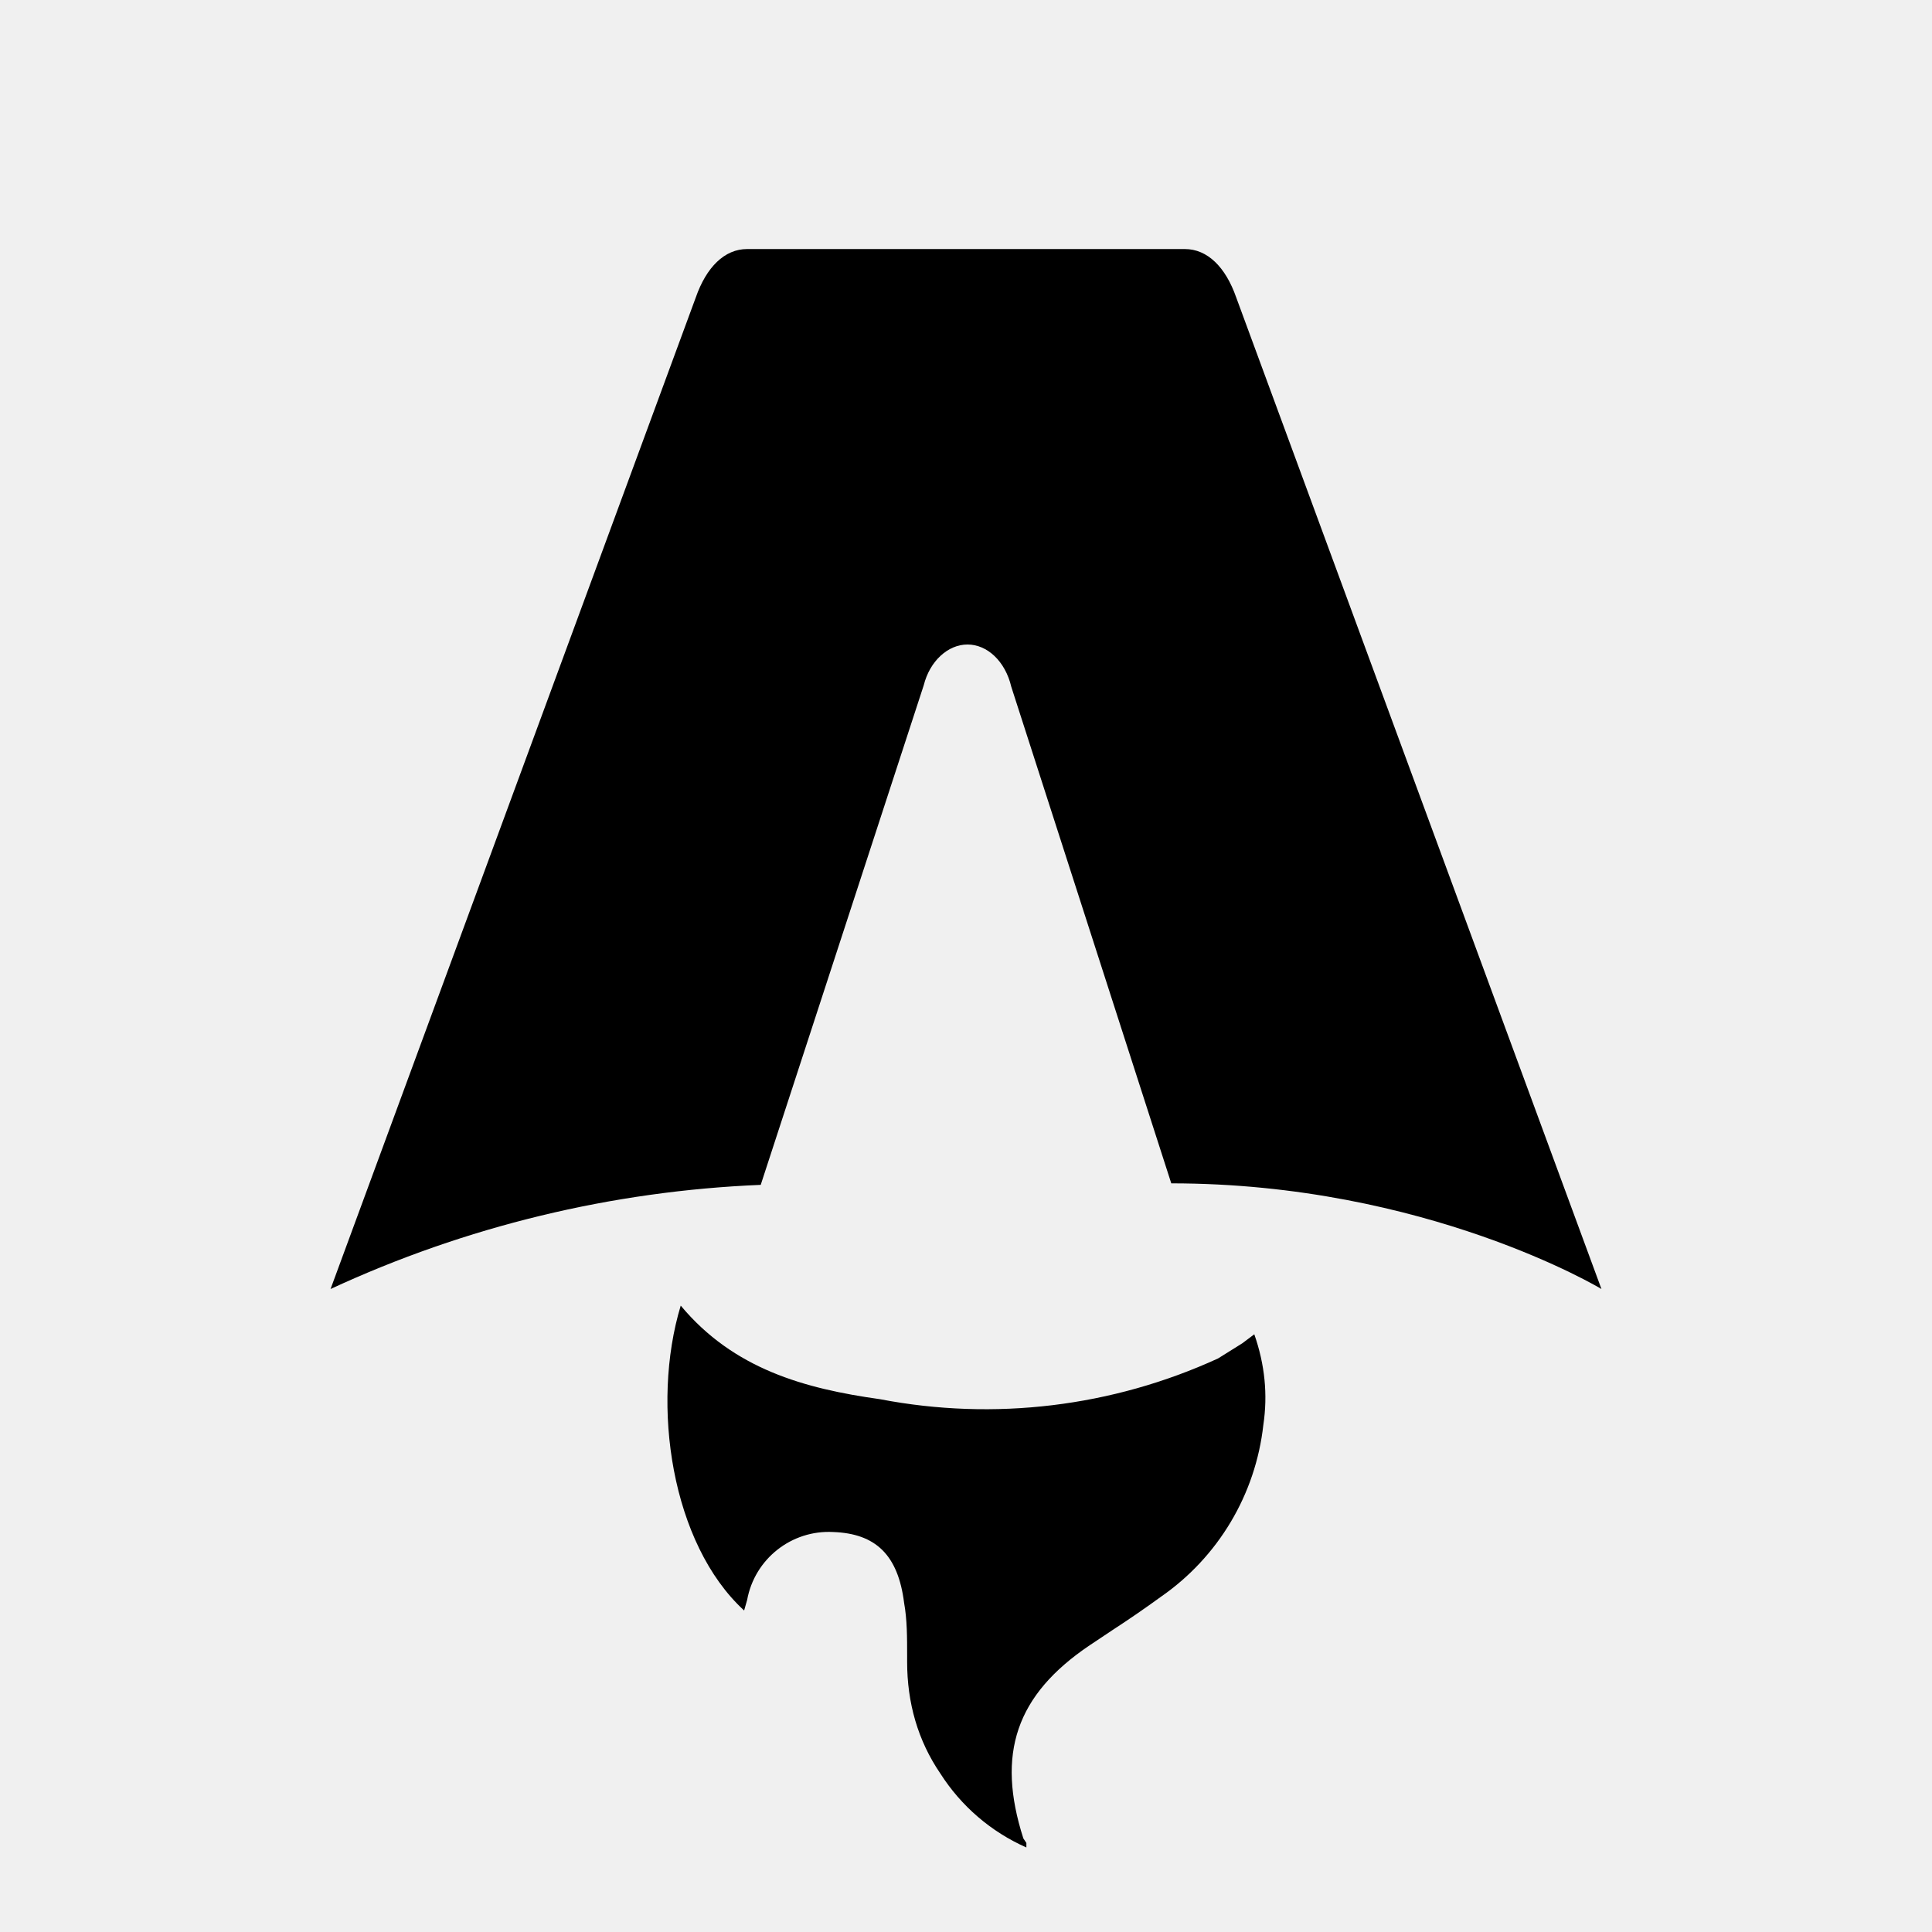
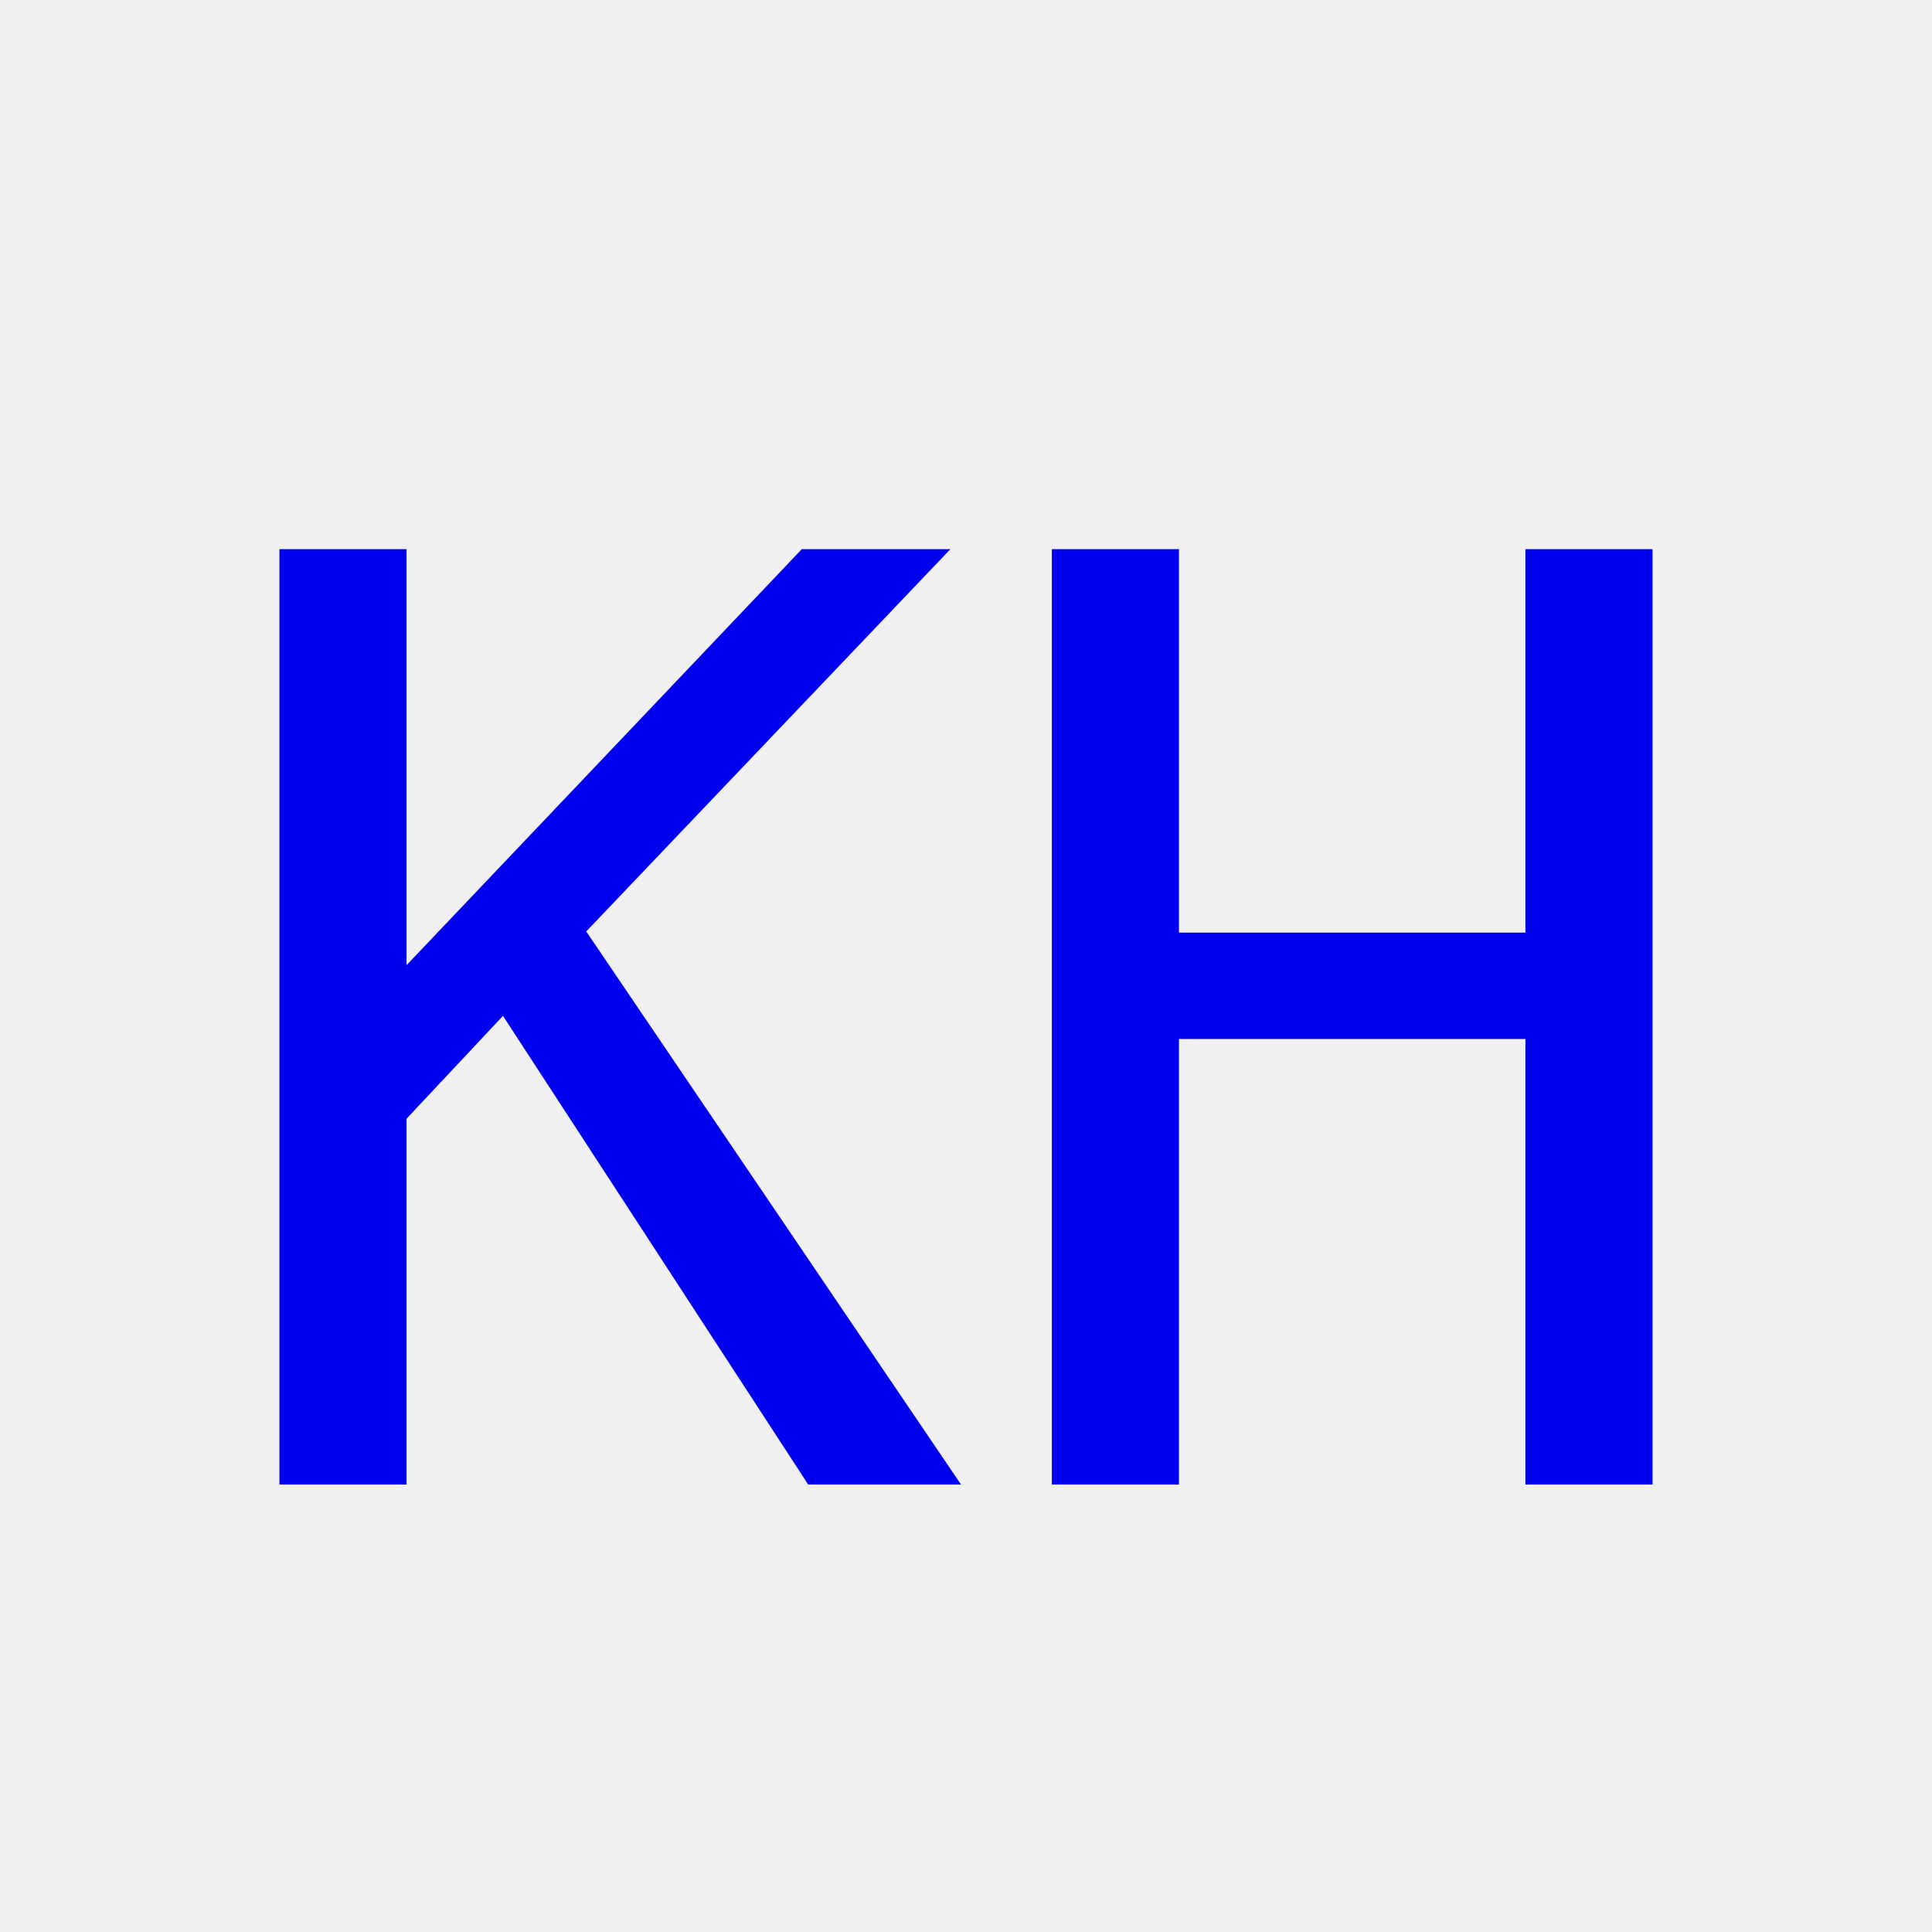
<svg xmlns="http://www.w3.org/2000/svg" fill="none" viewBox="0 0 128 128">
-   <path d="M50.4 78.5a75.1 75.1 0 0 0-28.5 6.9l24.2-65.7c.7-2 1.9-3.2 3.4-3.2h29c1.5 0 2.7 1.2 3.4 3.2l24.2 65.7s-11.6-7-28.5-7L67 45.5c-.4-1.7-1.6-2.8-2.9-2.8-1.3 0-2.5 1.1-2.9 2.7L50.4 78.5Zm-1.1 28.2Zm-4.2-20.2c-2 6.6-.6 15.8 4.2 20.2a17.5 17.5 0 0 1 .2-.7 5.5 5.5 0 0 1 5.7-4.5c2.8.1 4.3 1.5 4.7 4.7.2 1.1.2 2.3.2 3.5v.4c0 2.7.7 5.2 2.2 7.4a13 13 0 0 0 5.7 4.9v-.3l-.2-.3c-1.8-5.6-.5-9.5 4.4-12.8l1.5-1a73 73 0 0 0 3.2-2.2 16 16 0 0 0 6.8-11.4c.3-2 .1-4-.6-6l-.8.6-1.6 1a37 37 0 0 1-22.4 2.7c-5-.7-9.7-2-13.2-6.2Z" />
  <style>
-         path { fill: #000; }
-         @media (prefers-color-scheme: dark) {
-             path { fill: #FFF; }
+         @font-face {
+             font-family: 'Iosevka Slab';
+             src: url('/fonts/iosevka_slab_reg0.woff2') format('woff2');
+             font-weight: 400;
+             font-style: normal;
+         }
+         text {
+             font-family: 'Iosevka Slab', monospace;
+             font-size: 85px;
+             fill: #0000ee; /* hyperlink blue */
+             font-weight: normal;
        }
    </style>
+   <text x="50%" y="58%" dominant-baseline="middle" text-anchor="middle">KH</text>
</svg>
